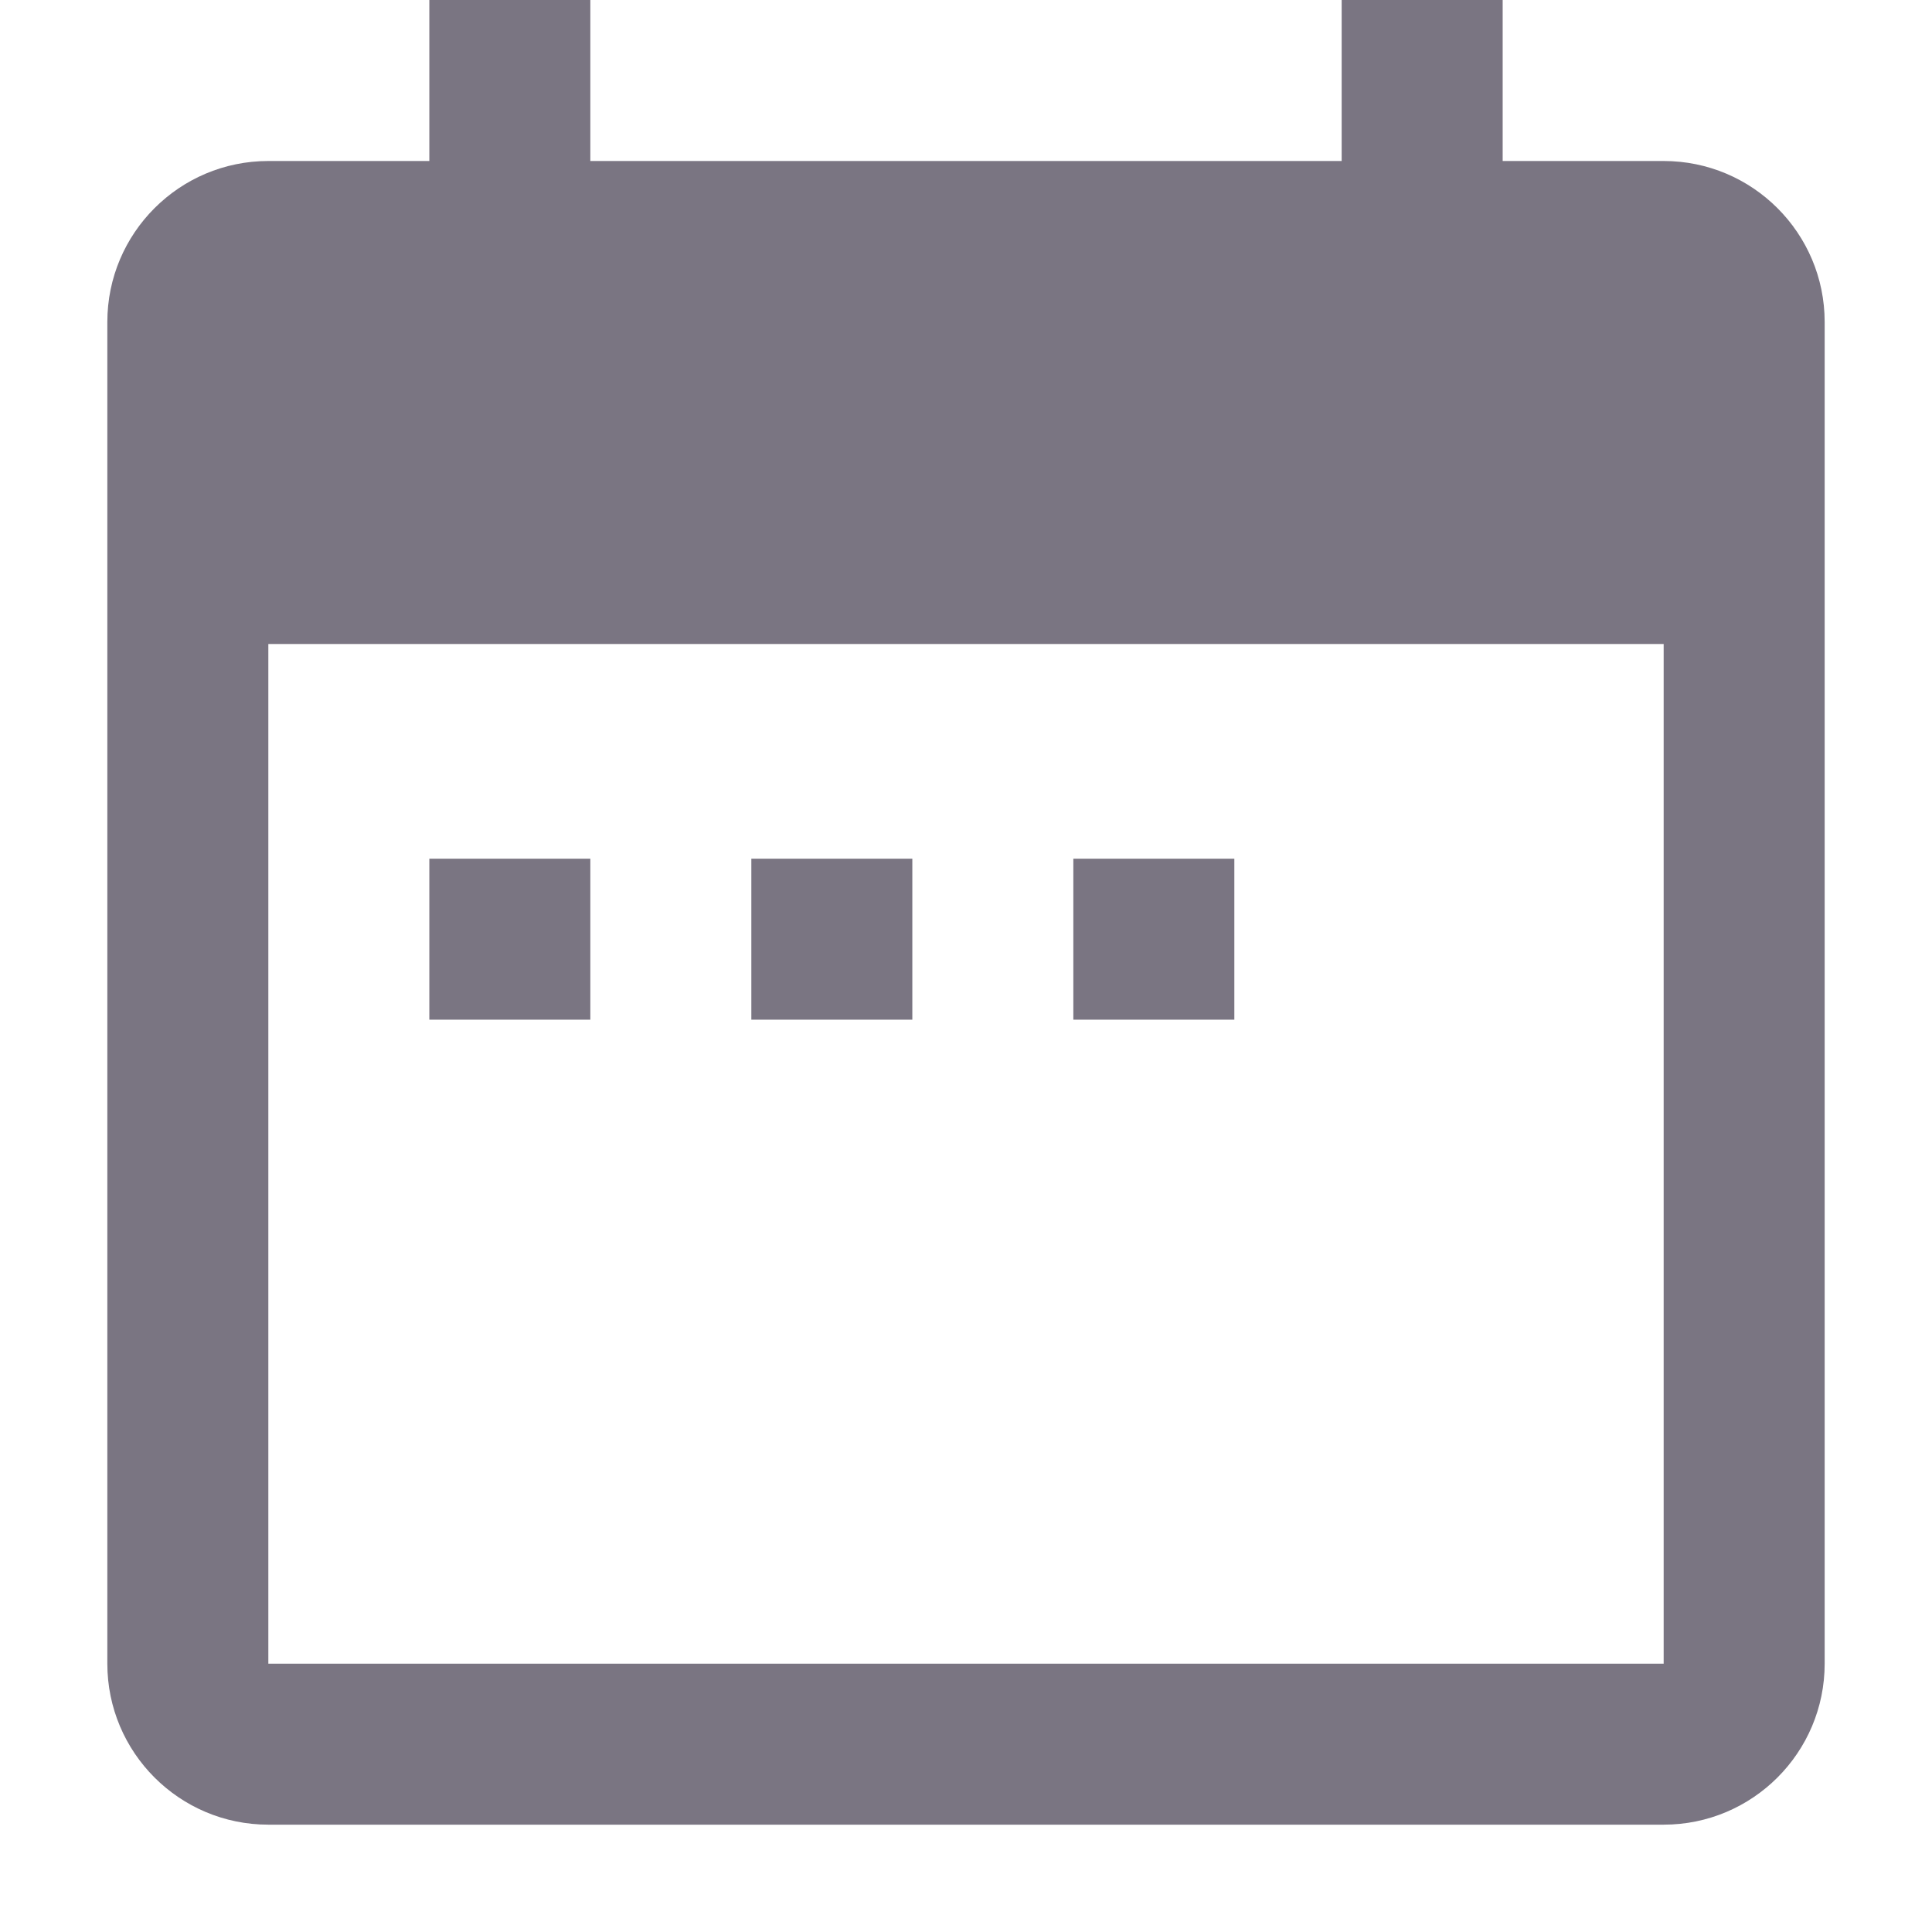
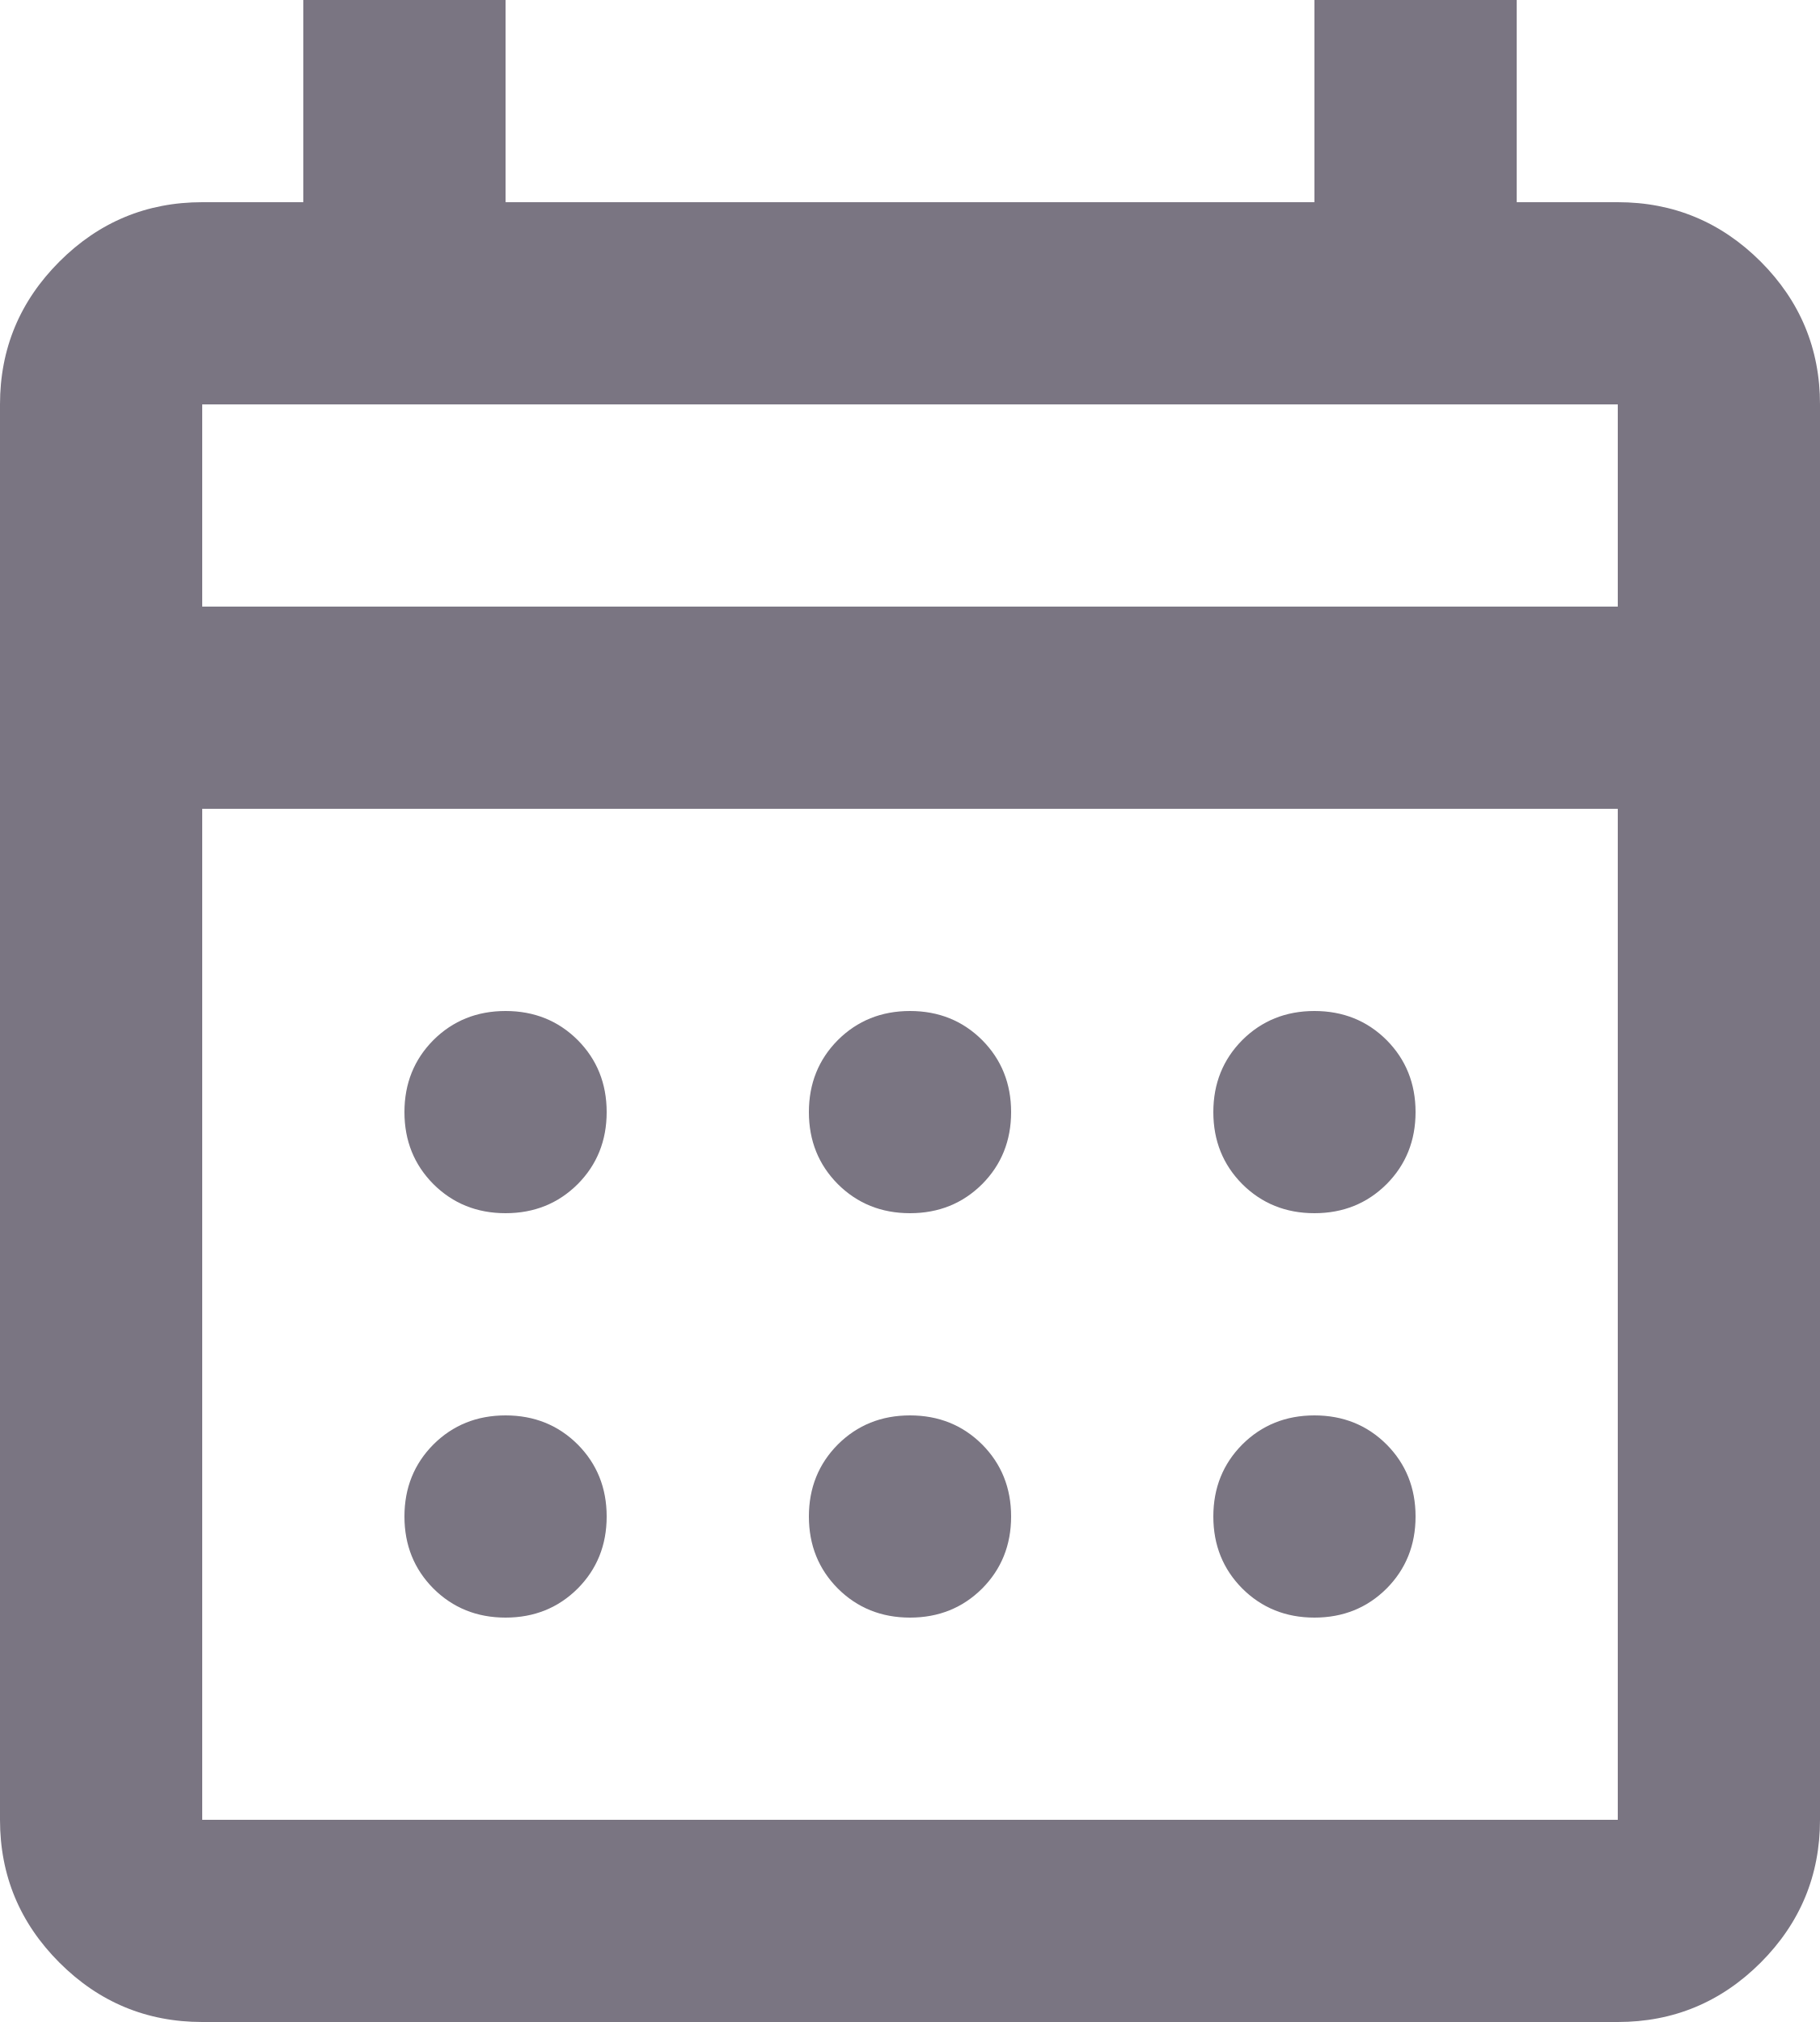
- <svg xmlns="http://www.w3.org/2000/svg" width="18" height="18" viewBox="0 0 18 18" fill="none">
-   <path d="M4 1.5V0H5.5V1.5H12.5V0H14V1.5H15.5C16.328 1.5 17 2.172 17 3V15.5C17 16.328 16.328 17 15.5 17H2.5C1.672 17 1 16.328 1 15.5V3C1 2.172 1.672 1.5 2.5 1.5H4ZM2.5 6V15.5H15.5V6H2.5ZM4 8H5.5V9.5H4V8ZM7 8H8.5V9.5H7V8ZM10 8H11.5V9.5H10V8Z" fill="#7A7582" />
+ <svg xmlns="http://www.w3.org/2000/svg" width="18" height="20" viewBox="0 0 18 20" fill="none">
+   <path d="M2 20C1.45 20 0.979 19.804 0.588 19.413C0.196 19.021 0 18.55 0 18V4C0 3.45 0.196 2.979 0.588 2.587C0.979 2.196 1.45 2 2 2H3V0H5V2H13V0H15V2H16C16.55 2 17.021 2.196 17.413 2.587C17.804 2.979 18 3.45 18 4V18C18 18.55 17.804 19.021 17.413 19.413C17.021 19.804 16.55 20 16 20H2ZM2 18H16V8H2V18ZM2 6H16V4H2V6ZM2 6V4V6ZM9 12C8.717 12 8.479 11.904 8.287 11.713C8.096 11.521 8 11.283 8 11C8 10.717 8.096 10.479 8.287 10.287C8.479 10.096 8.717 10 9 10C9.283 10 9.521 10.096 9.713 10.287C9.904 10.479 10 10.717 10 11C10 11.283 9.904 11.521 9.713 11.713C9.521 11.904 9.283 12 9 12ZM5 12C4.717 12 4.479 11.904 4.287 11.713C4.096 11.521 4 11.283 4 11C4 10.717 4.096 10.479 4.287 10.287C4.479 10.096 4.717 10 5 10C5.283 10 5.521 10.096 5.713 10.287C5.904 10.479 6 10.717 6 11C6 11.283 5.904 11.521 5.713 11.713C5.521 11.904 5.283 12 5 12ZM13 12C12.717 12 12.479 11.904 12.287 11.713C12.096 11.521 12 11.283 12 11C12 10.717 12.096 10.479 12.287 10.287C12.479 10.096 12.717 10 13 10C13.283 10 13.521 10.096 13.713 10.287C13.904 10.479 14 10.717 14 11C14 11.283 13.904 11.521 13.713 11.713C13.521 11.904 13.283 12 13 12ZM9 16C8.717 16 8.479 15.904 8.287 15.713C8.096 15.521 8 15.283 8 15C8 14.717 8.096 14.479 8.287 14.287C8.479 14.096 8.717 14 9 14C9.283 14 9.521 14.096 9.713 14.287C9.904 14.479 10 14.717 10 15C10 15.283 9.904 15.521 9.713 15.713C9.521 15.904 9.283 16 9 16ZM5 16C4.717 16 4.479 15.904 4.287 15.713C4.096 15.521 4 15.283 4 15C4 14.717 4.096 14.479 4.287 14.287C4.479 14.096 4.717 14 5 14C5.283 14 5.521 14.096 5.713 14.287C5.904 14.479 6 14.717 6 15C6 15.283 5.904 15.521 5.713 15.713C5.521 15.904 5.283 16 5 16ZM13 16C12.717 16 12.479 15.904 12.287 15.713C12.096 15.521 12 15.283 12 15C12 14.717 12.096 14.479 12.287 14.287C12.479 14.096 12.717 14 13 14C13.283 14 13.521 14.096 13.713 14.287C13.904 14.479 14 14.717 14 15C14 15.283 13.904 15.521 13.713 15.713C13.521 15.904 13.283 16 13 16Z" fill="#7A7582" />
</svg>
